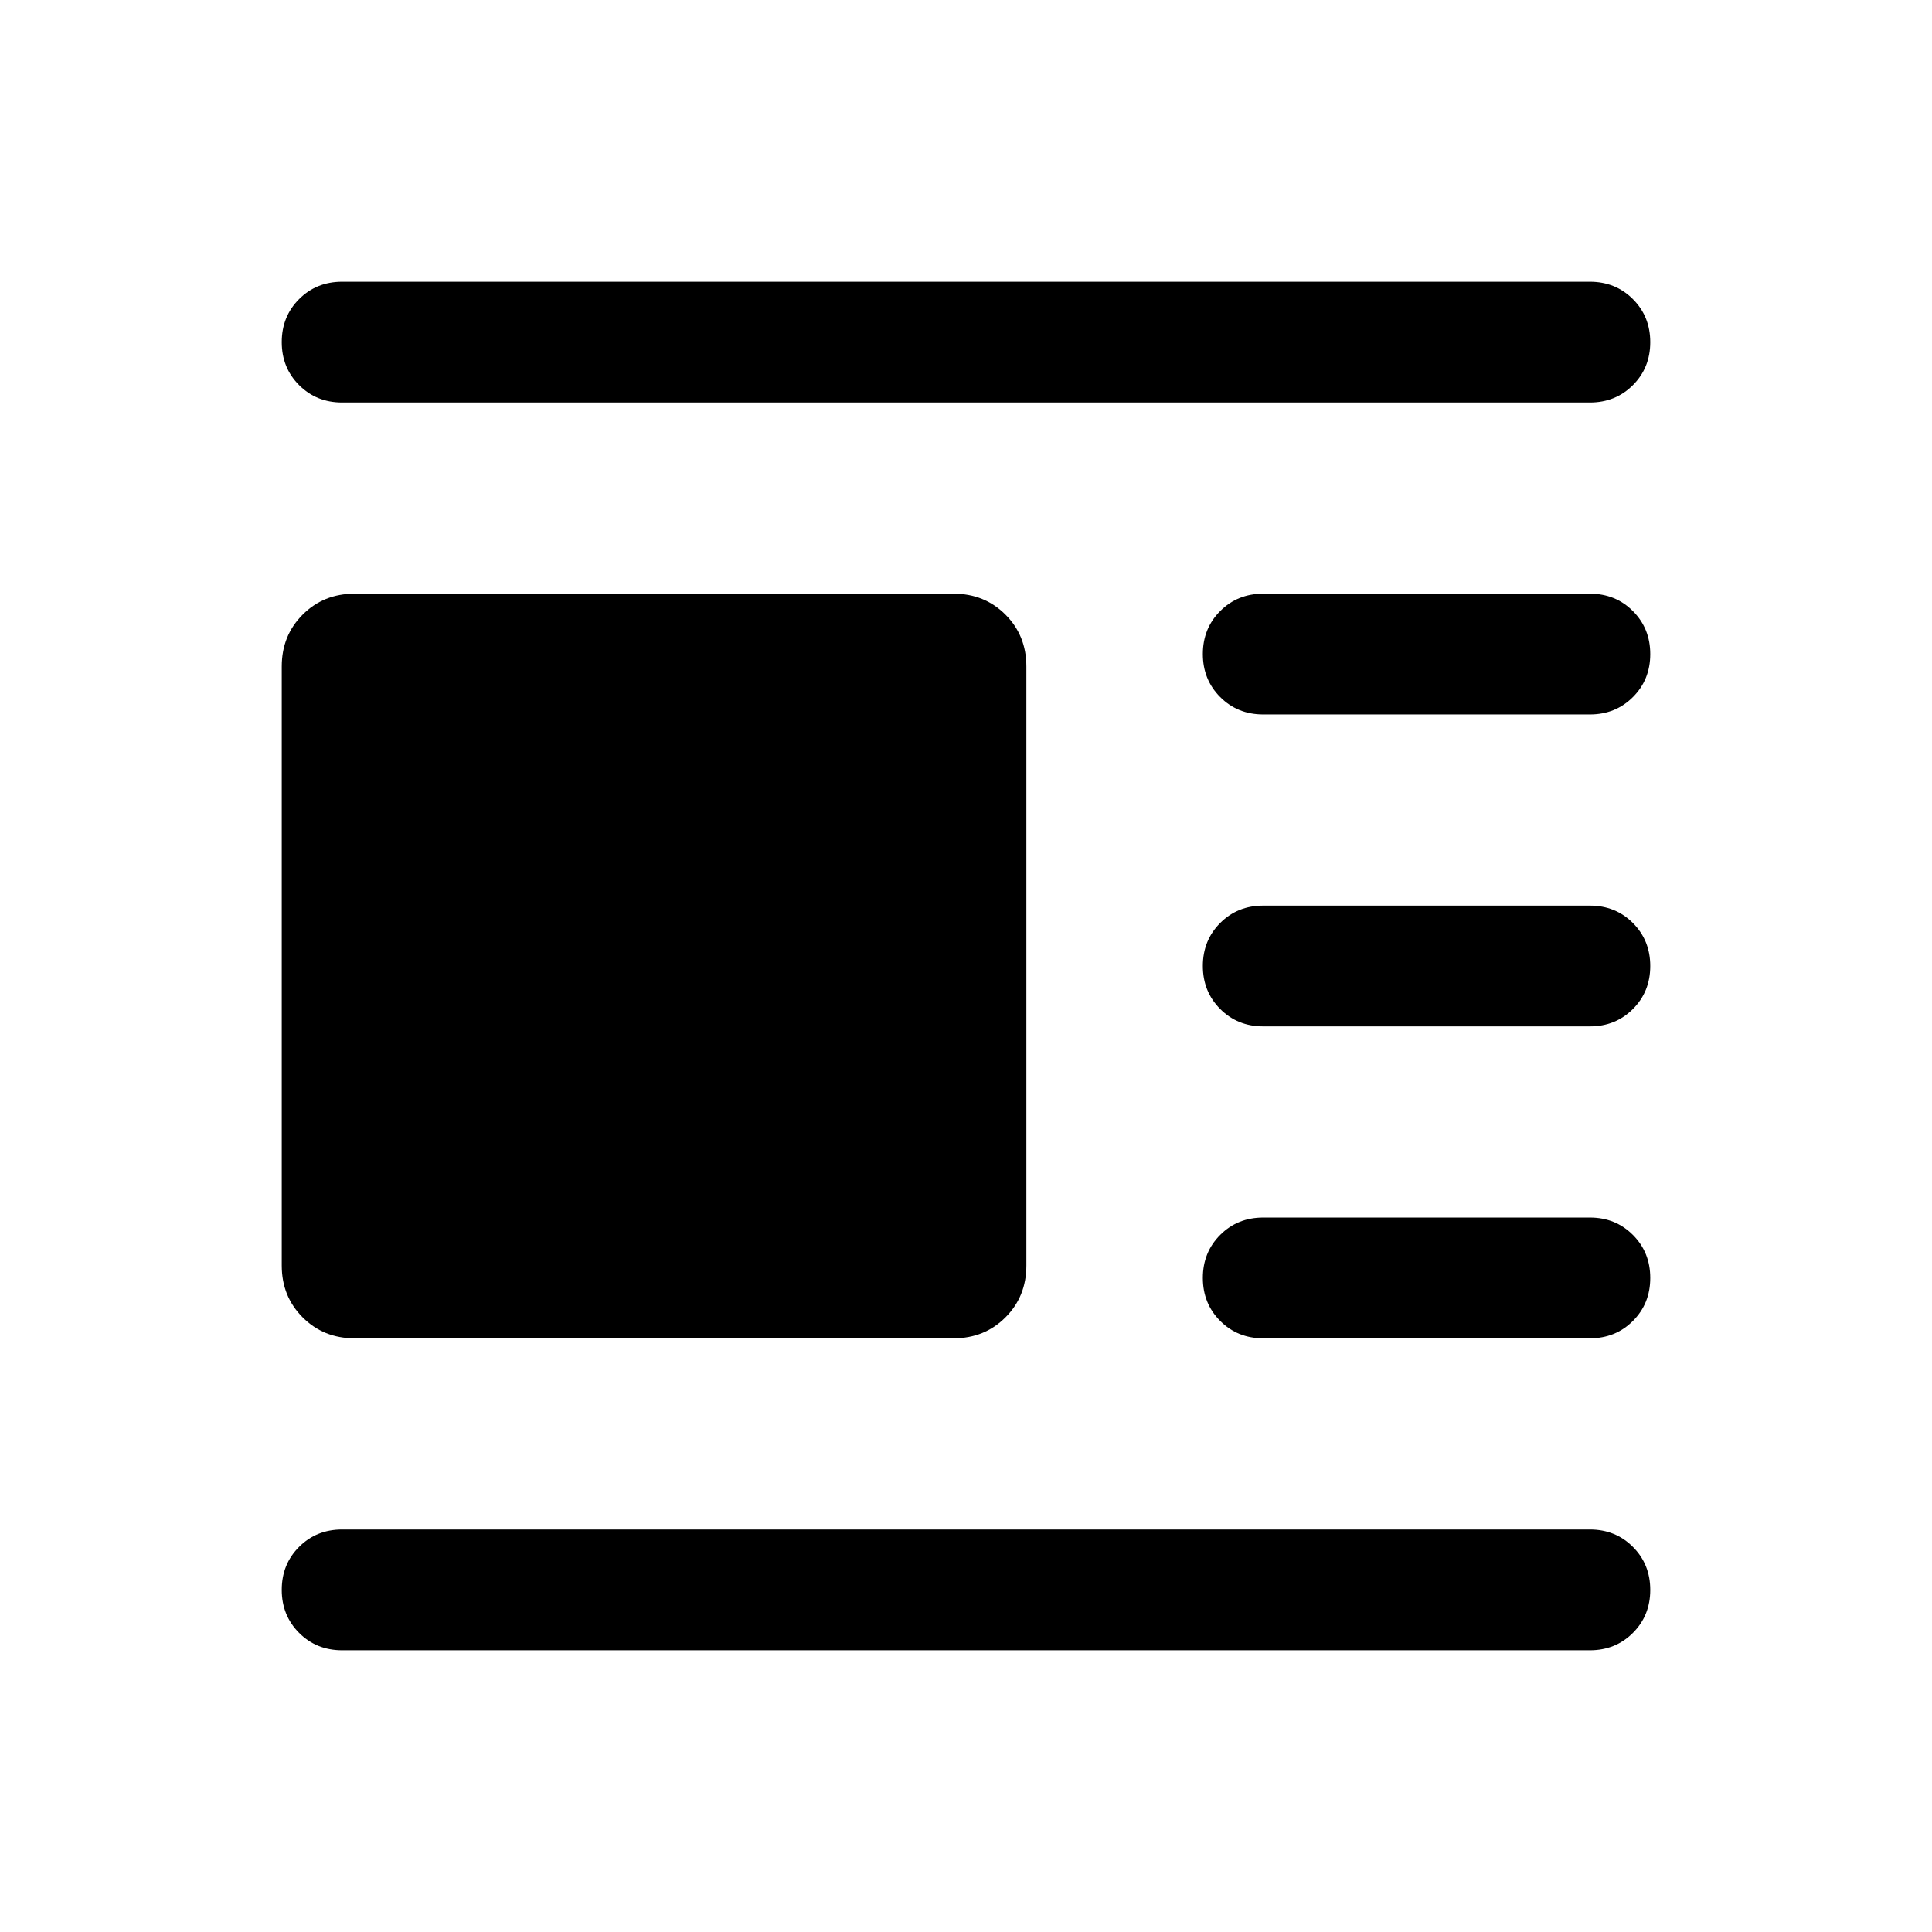
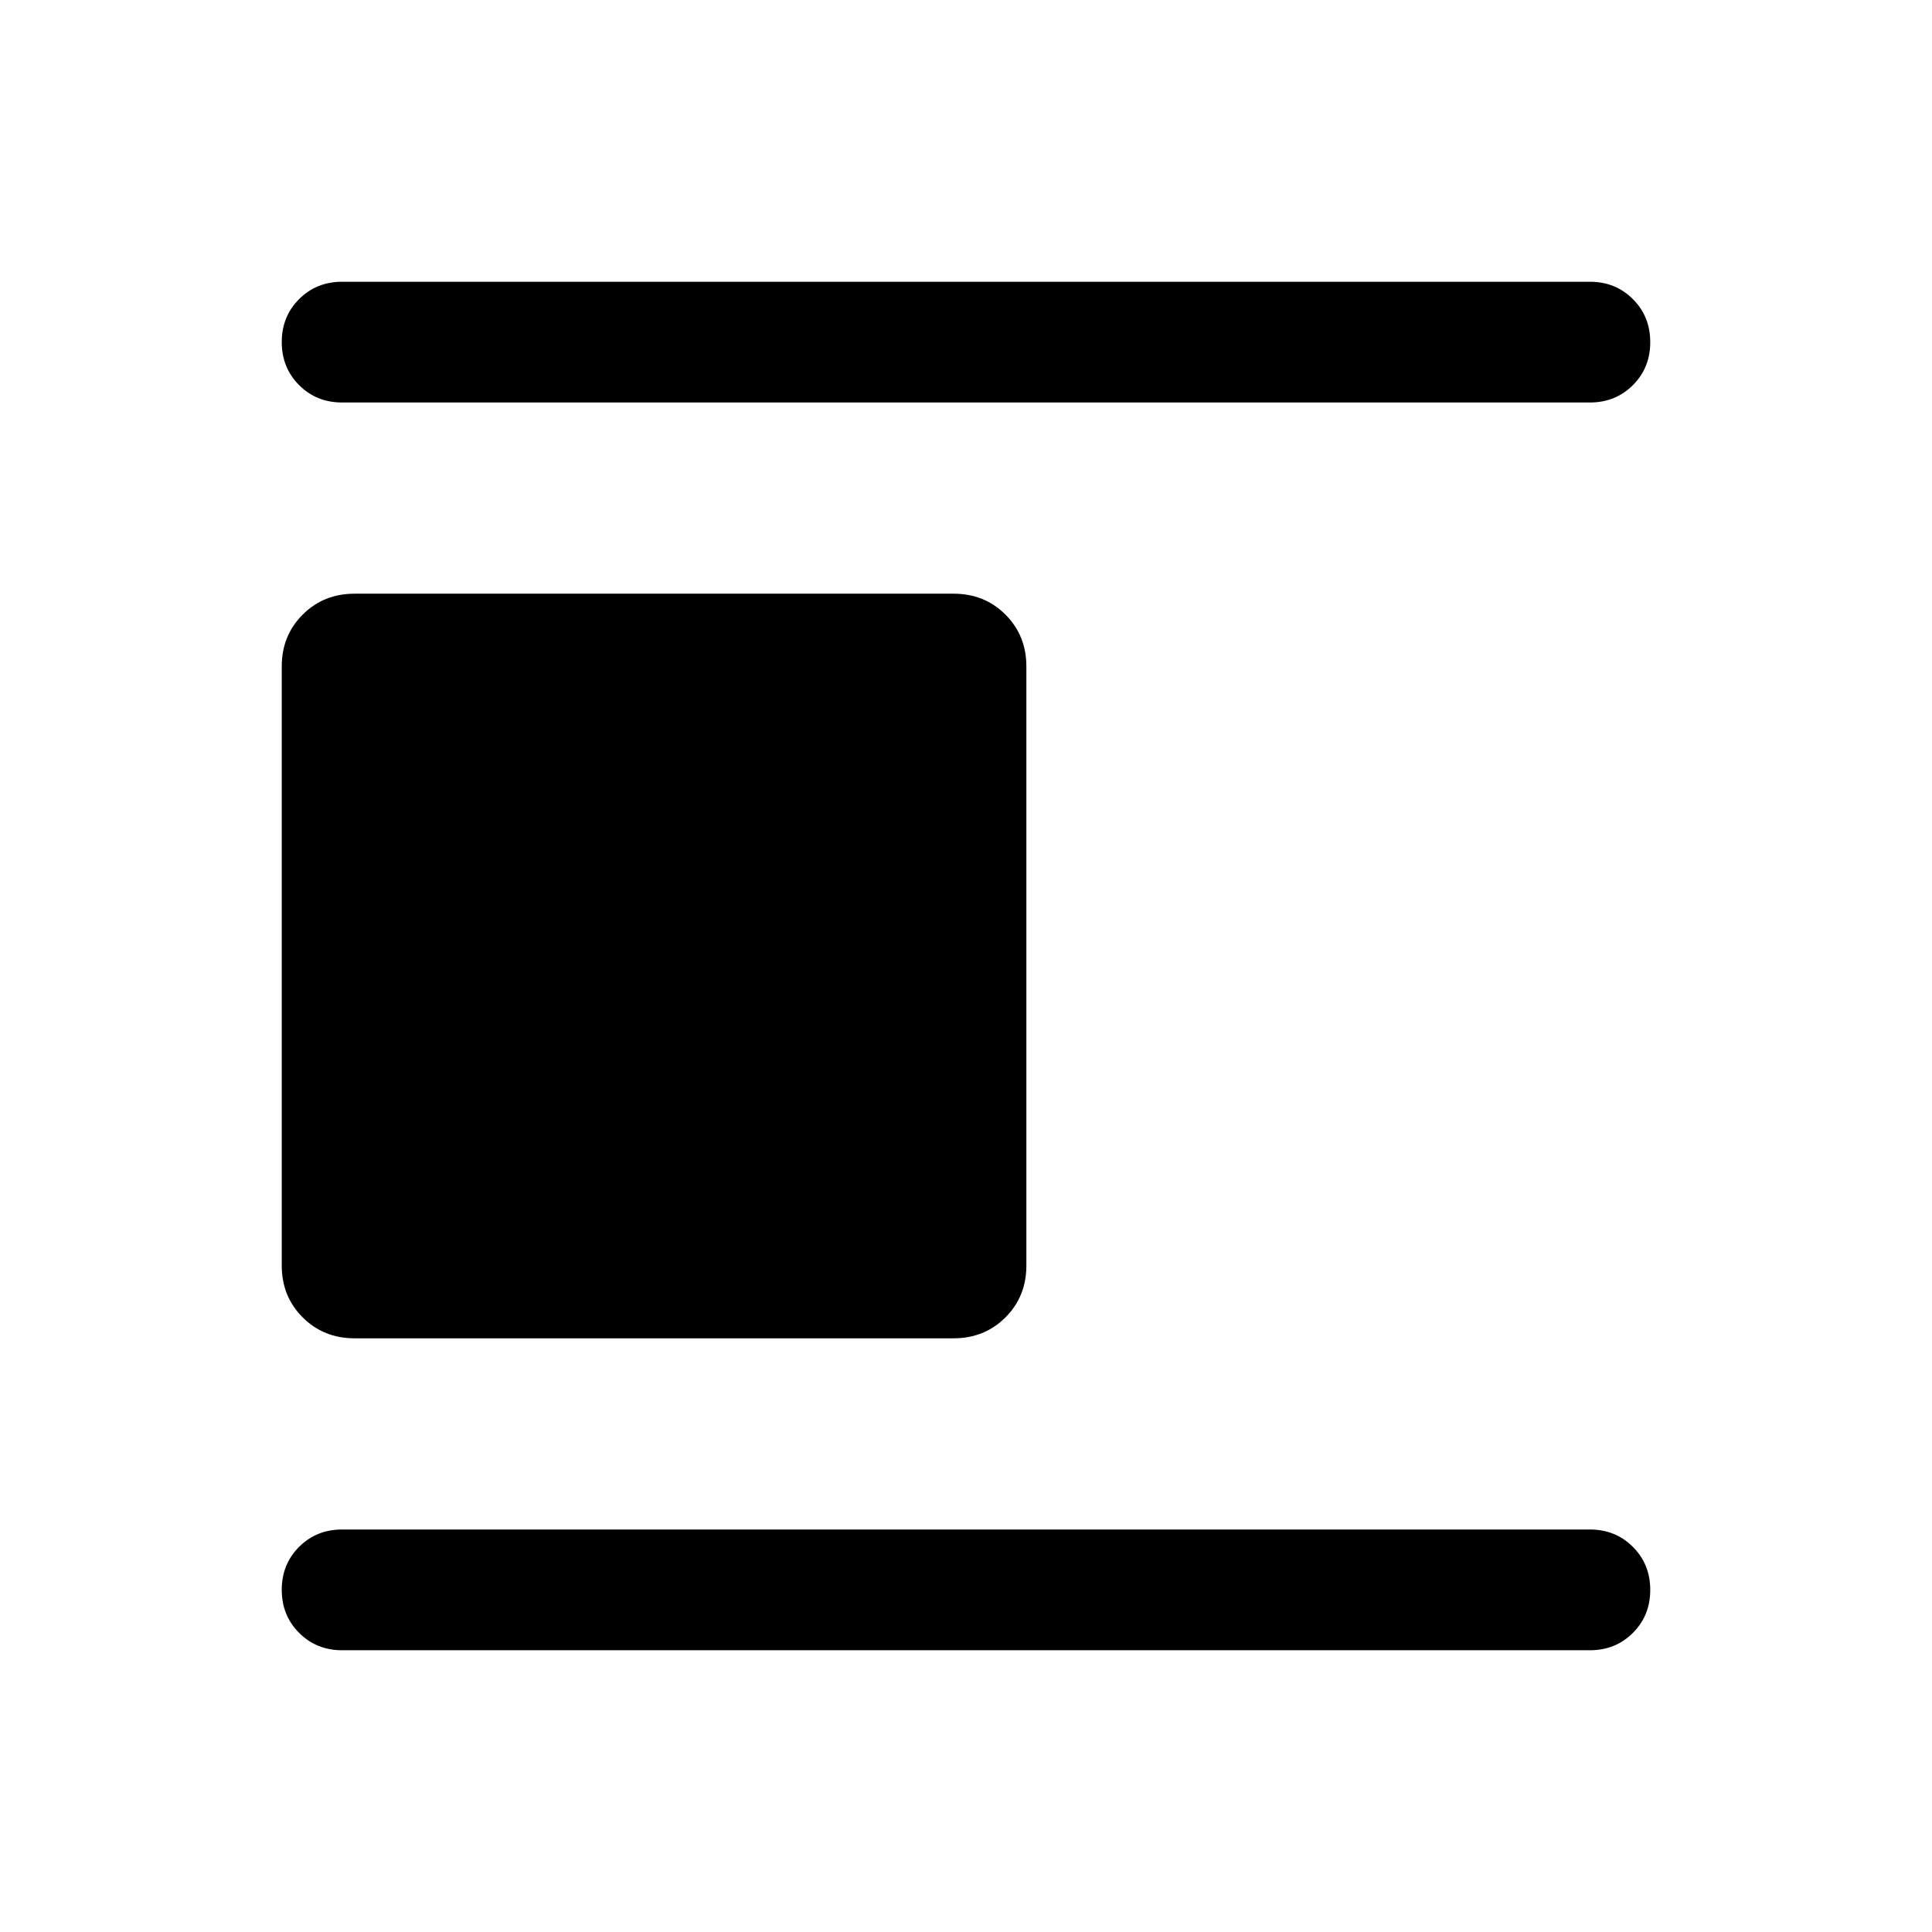
<svg xmlns="http://www.w3.org/2000/svg" height="24px" viewBox="0 -960 960 960" width="24px" fill="currentColor">
-   <path d="M176.16-295q-15.37 0-25.76-10.4-10.4-10.39-10.4-25.75v-297.7q0-15.36 10.4-25.75 10.39-10.4 25.76-10.4h297.69q15.36 0 25.76 10.4Q510-644.21 510-628.85v297.7q0 15.36-10.39 25.75-10.4 10.4-25.76 10.4H176.16ZM170-760q-12.75 0-21.37-8.63-8.63-8.63-8.63-21.38 0-12.76 8.63-21.37Q157.25-820 170-820h620q12.75 0 21.37 8.63 8.63 8.63 8.63 21.38 0 12.76-8.63 21.37Q802.75-760 790-760H170Zm457.69 155q-12.75 0-21.37-8.63-8.63-8.63-8.63-21.38 0-12.76 8.63-21.37 8.62-8.62 21.37-8.62H790q12.75 0 21.37 8.63 8.63 8.63 8.63 21.38 0 12.76-8.63 21.37Q802.75-605 790-605H627.69Zm0 155q-12.75 0-21.37-8.63-8.63-8.63-8.63-21.38 0-12.76 8.63-21.37 8.62-8.62 21.37-8.62H790q12.75 0 21.37 8.63 8.63 8.63 8.63 21.38 0 12.76-8.63 21.37Q802.75-450 790-450H627.69Zm0 155q-12.75 0-21.37-8.63-8.63-8.63-8.63-21.38 0-12.76 8.63-21.37 8.62-8.62 21.37-8.62H790q12.75 0 21.37 8.63 8.63 8.63 8.63 21.38 0 12.76-8.63 21.37Q802.75-295 790-295H627.69ZM170-140q-12.75 0-21.37-8.63-8.63-8.63-8.63-21.38 0-12.76 8.63-21.37Q157.25-200 170-200h620q12.75 0 21.37 8.63 8.63 8.63 8.63 21.38 0 12.76-8.63 21.37Q802.75-140 790-140H170Z" />
+   <path d="M170-140q-12.75 0-21.37-8.63-8.63-8.63-8.63-21.38 0-12.76 8.63-21.37Q157.25-200 170-200h620q12.75 0 21.37 8.63 8.63 8.63 8.63 21.38 0 12.76-8.63 21.37Q802.75-140 790-140H170Zm-30-191.15v-297.7q0-15.36 10.4-25.75 10.39-10.4 25.76-10.4h297.69q15.36 0 25.76 10.4Q510-644.21 510-628.85v297.7q0 15.36-10.39 25.75-10.4 10.4-25.76 10.4H176.16q-15.37 0-25.76-10.4-10.4-10.39-10.4-25.75ZM170-760q-12.75 0-21.37-8.63-8.63-8.63-8.63-21.38 0-12.76 8.63-21.37Q157.25-820 170-820h620q12.75 0 21.37 8.63 8.63 8.63 8.63 21.38 0 12.76-8.63 21.37Q802.75-760 790-760H170Z" />
</svg>
